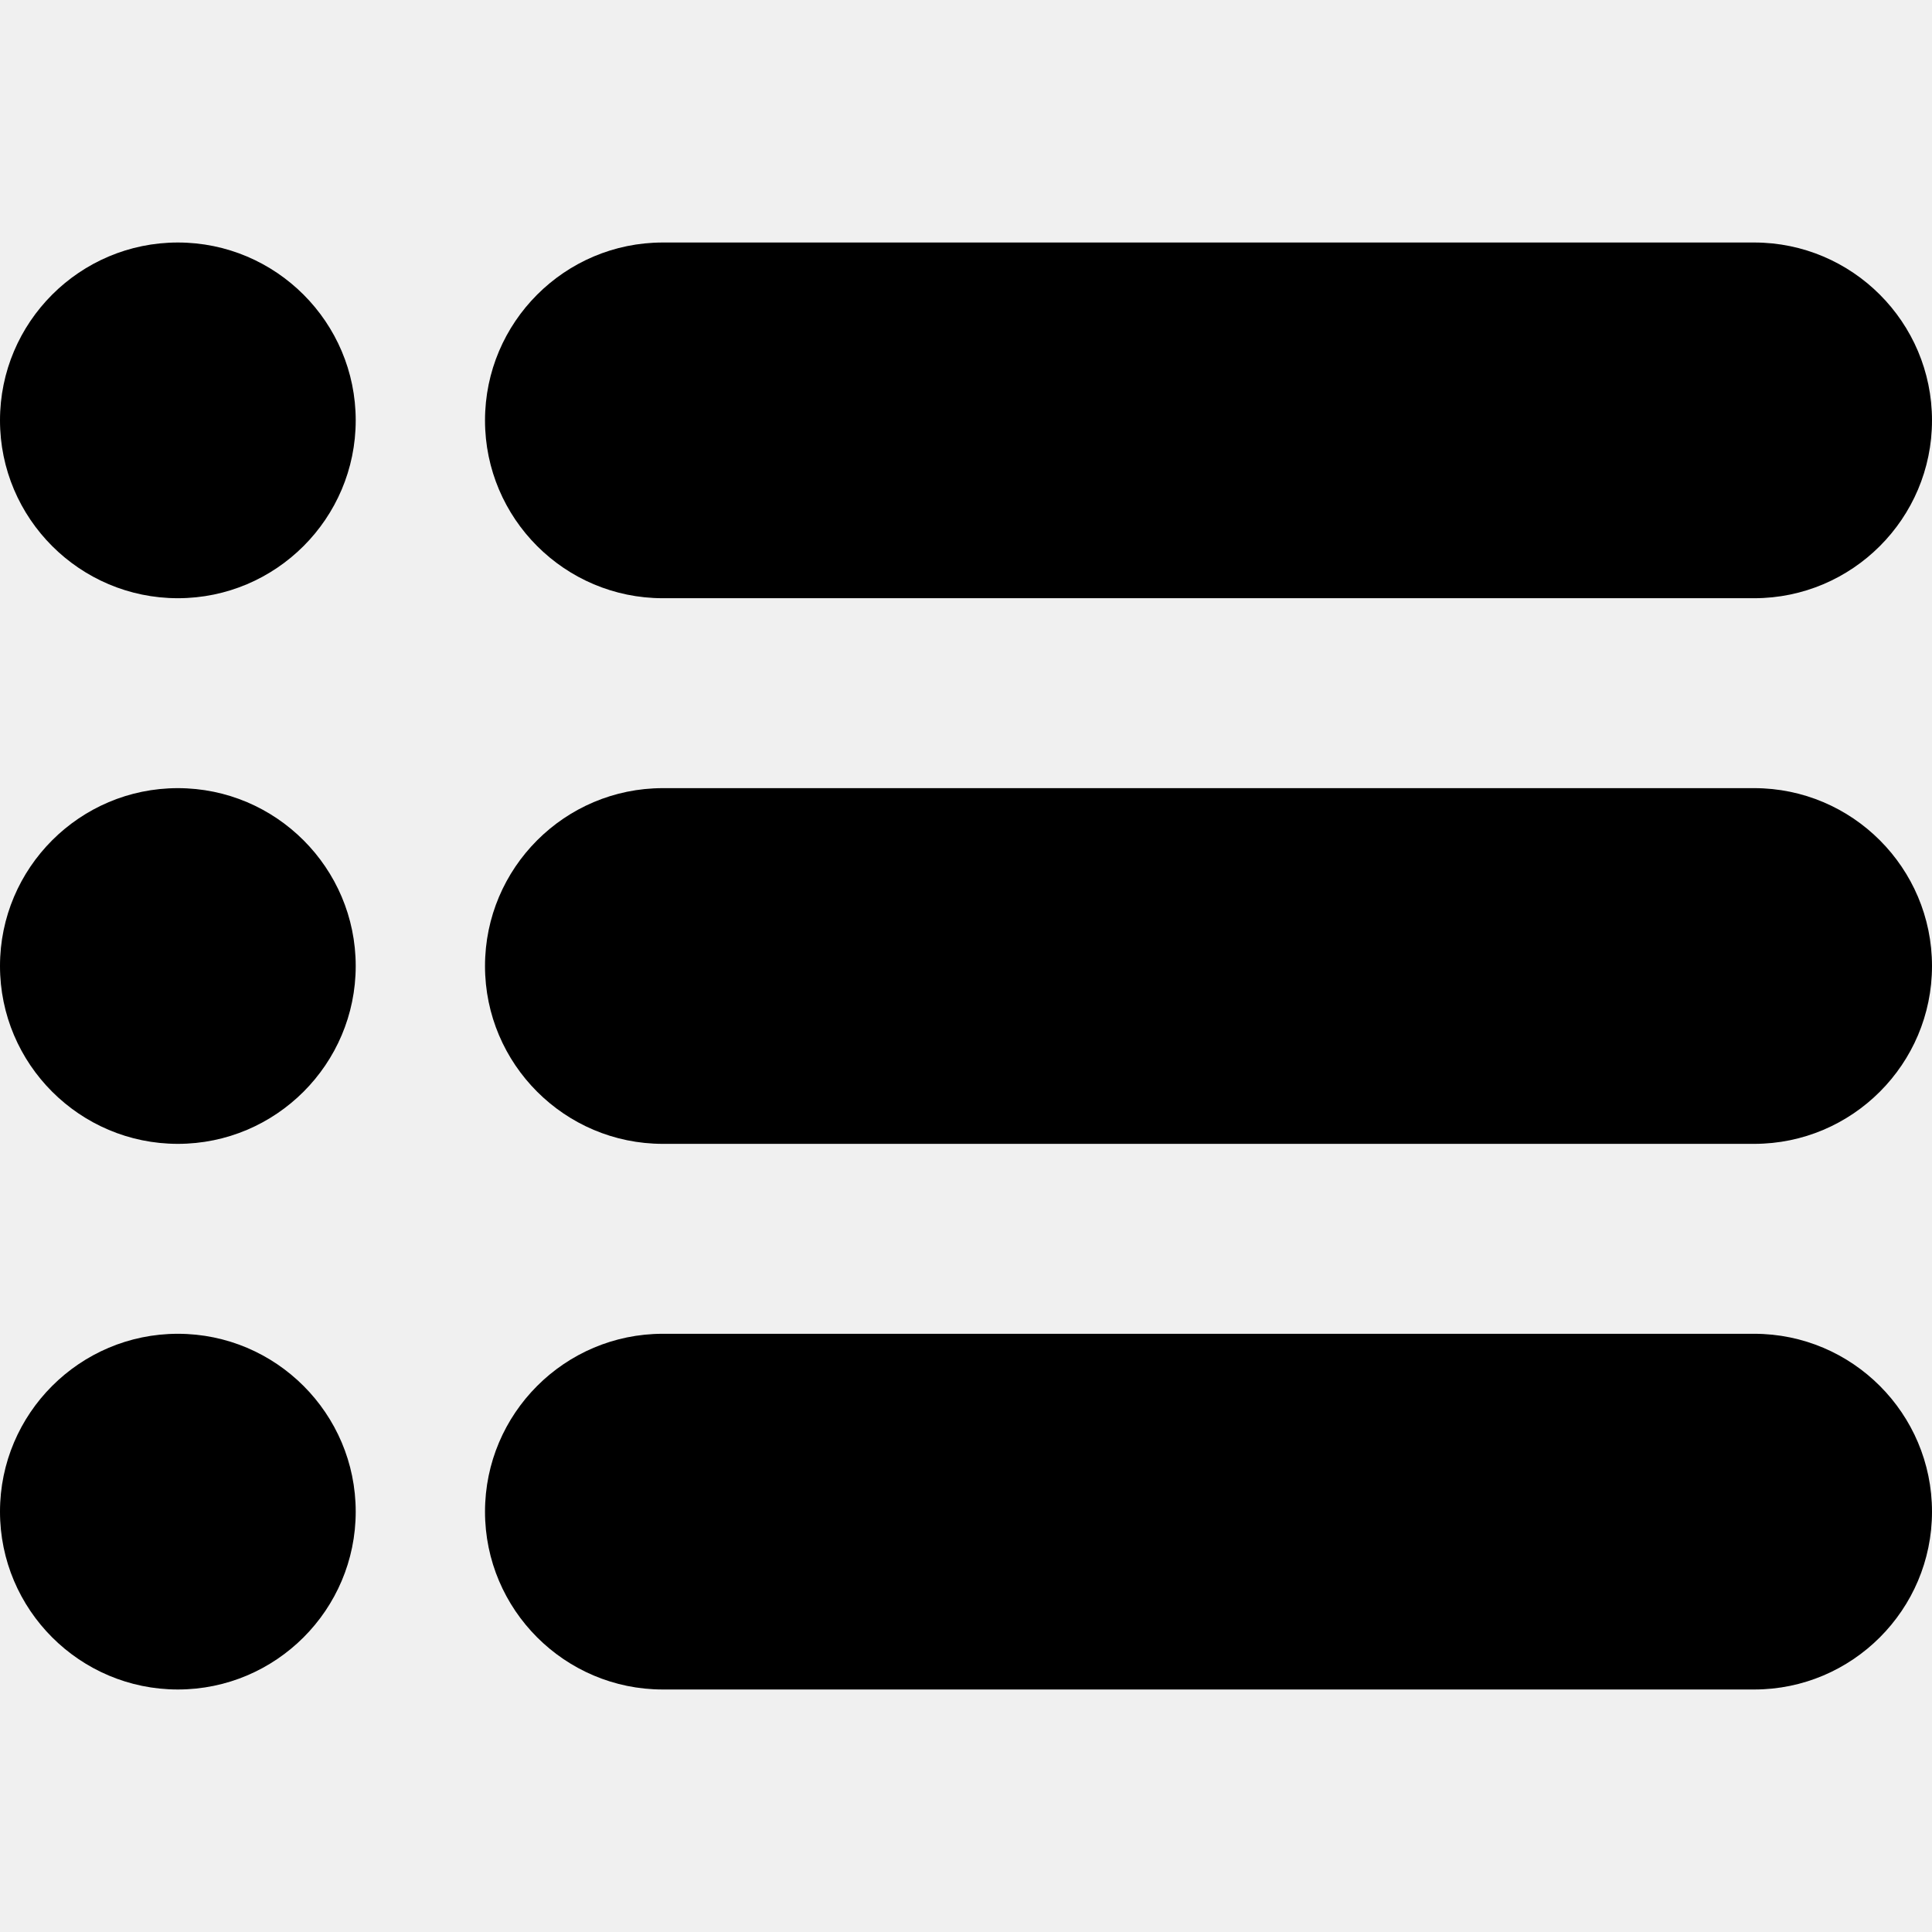
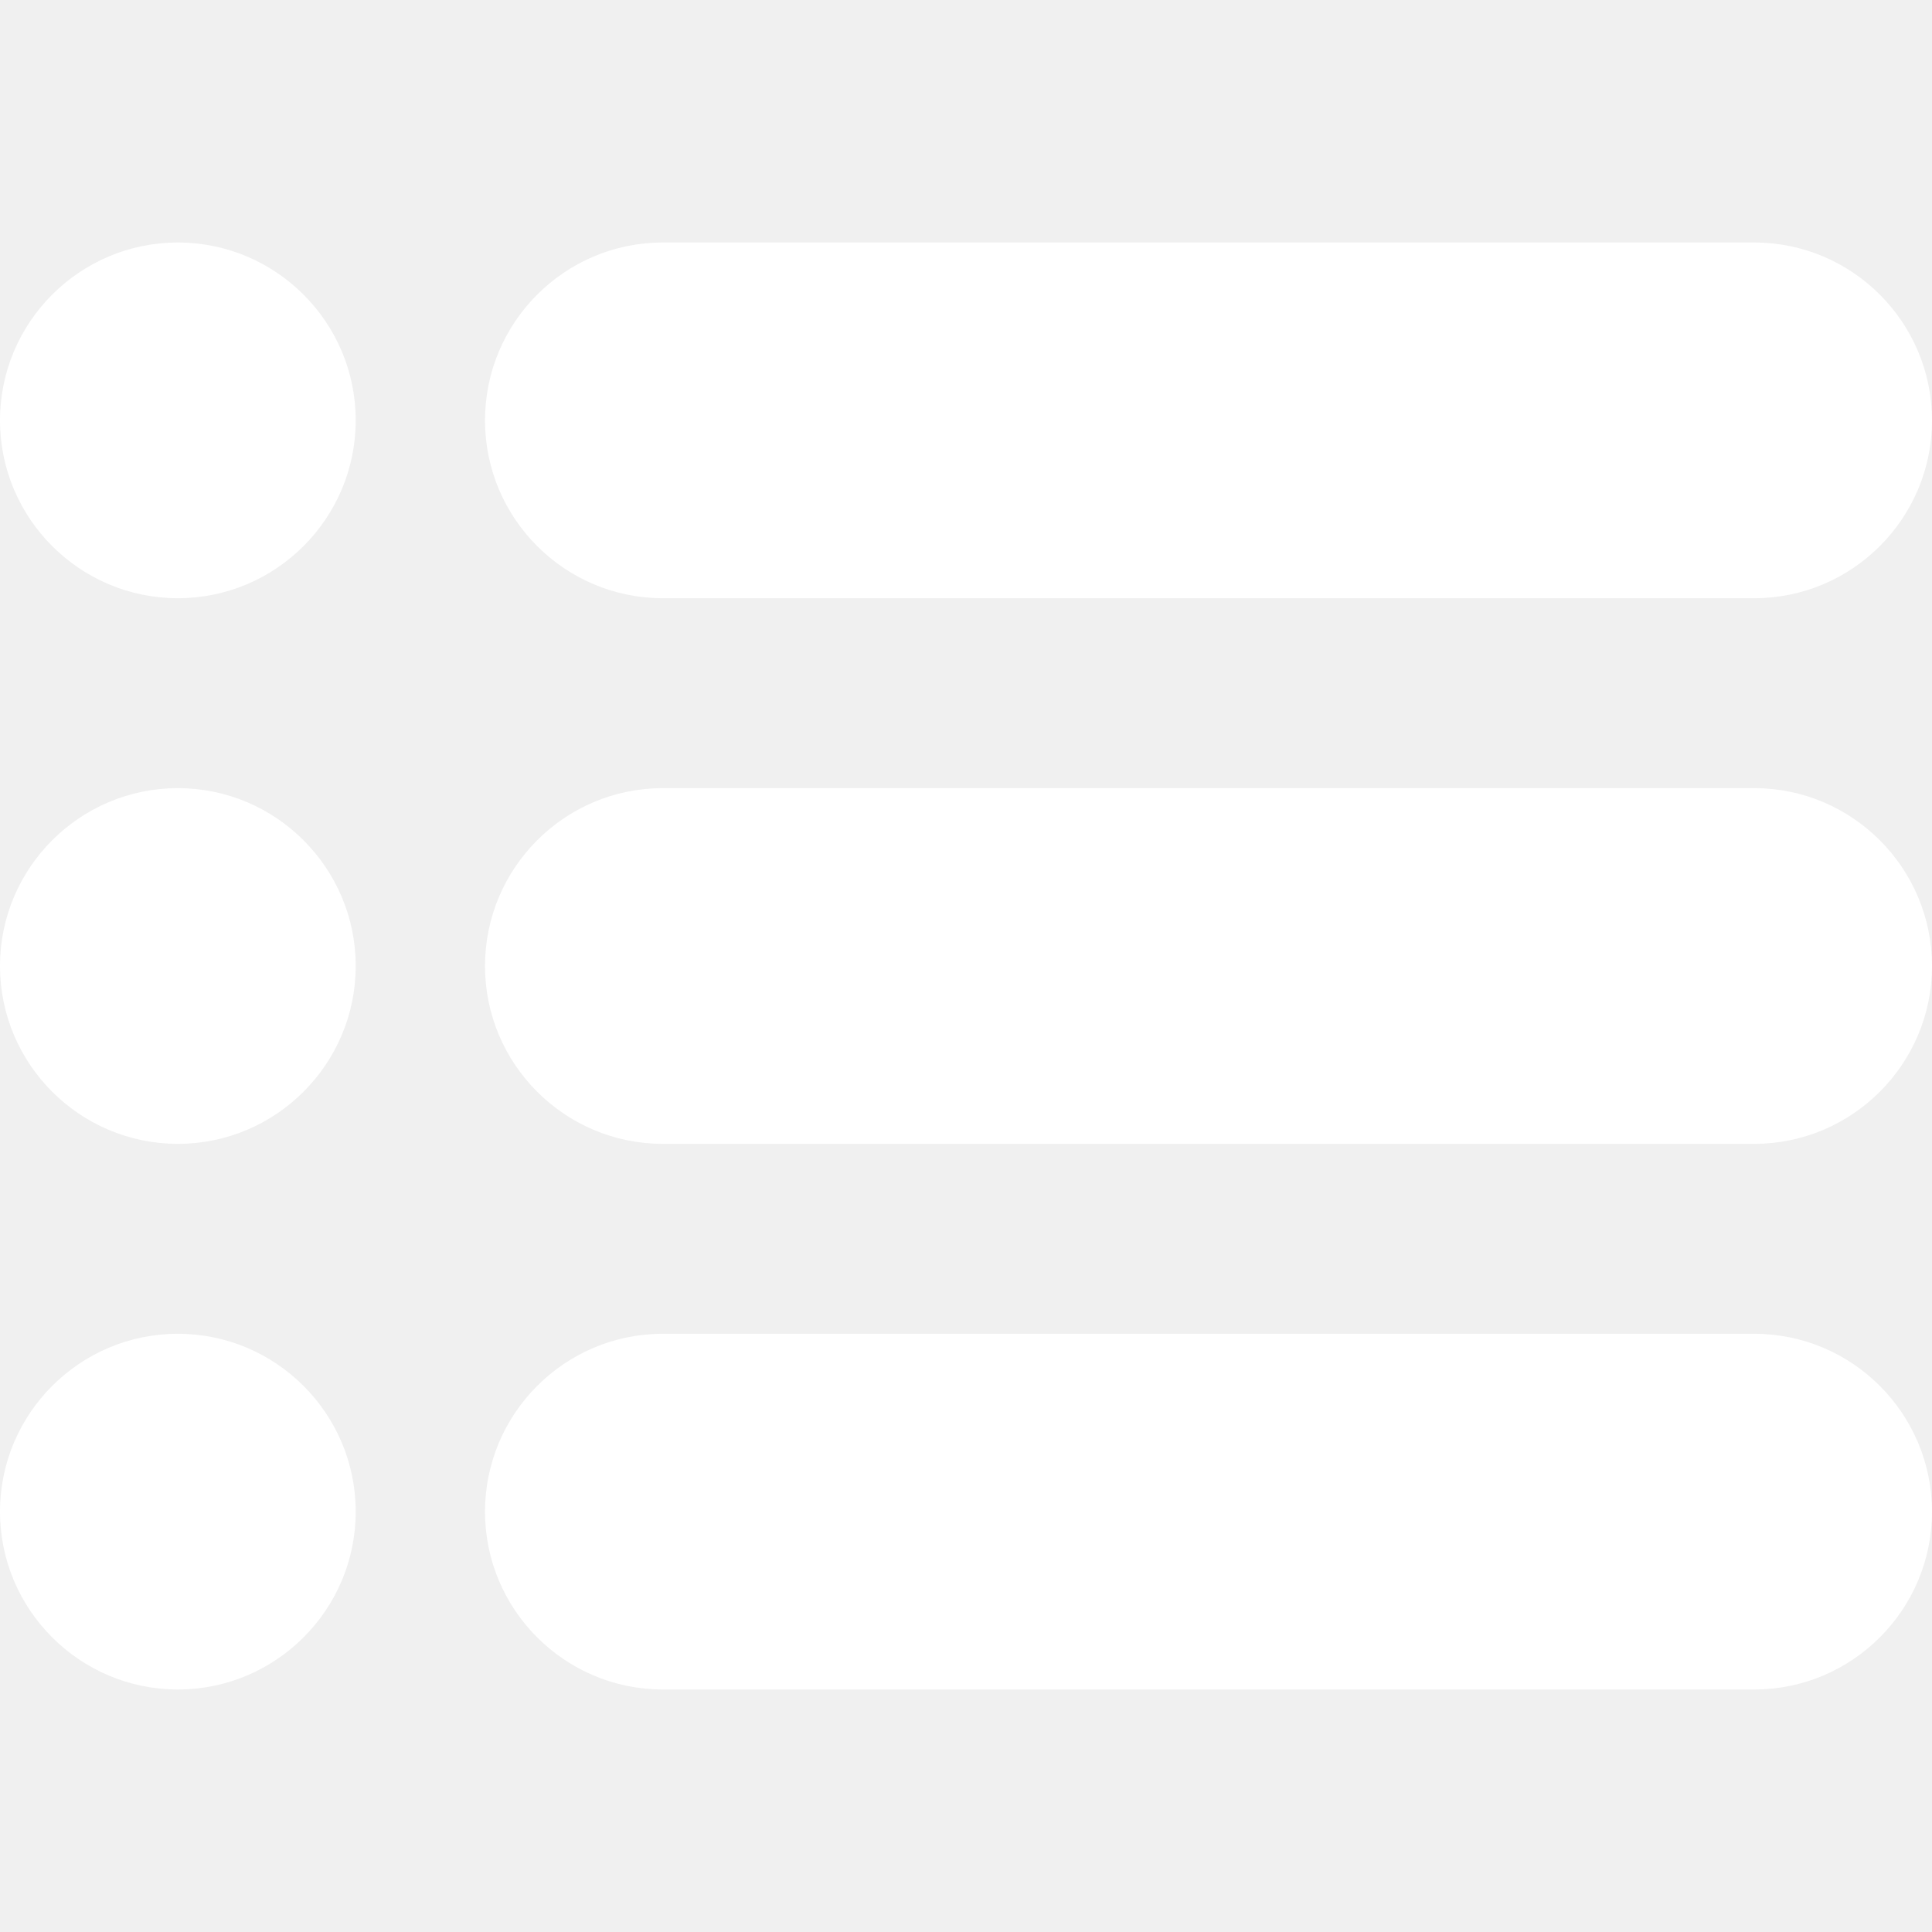
<svg xmlns="http://www.w3.org/2000/svg" id="Layer_1" enable-background="new 0 0 512 512" height="512" viewBox="0 0 512 512" width="512">
-   <path d="m464.883 64.267h-289.233c-25.98 0-47.117 21.137-47.117 47.149 0 25.98 21.137 47.117 47.117 47.117h289.232c25.98 0 47.117-21.137 47.117-47.117.001-26.013-21.136-47.149-47.116-47.149z" />
-   <path d="m47.134 64.267c-25.989 0-47.134 21.144-47.134 47.133s21.145 47.133 47.134 47.133 47.133-21.144 47.133-47.133-21.144-47.133-47.133-47.133z" />
-   <path d="m47.134 208.867c-25.989 0-47.134 21.144-47.134 47.133s21.145 47.133 47.134 47.133 47.133-21.144 47.133-47.133-21.144-47.133-47.133-47.133z" />
-   <path d="m47.134 353.467c-25.989 0-47.134 21.144-47.134 47.133s21.145 47.133 47.134 47.133 47.133-21.144 47.133-47.133-21.144-47.133-47.133-47.133z" />
-   <path d="m464.883 208.867h-289.233c-25.98 0-47.117 21.137-47.117 47.149 0 25.98 21.137 47.117 47.117 47.117h289.232c25.98 0 47.117-21.137 47.117-47.117.001-26.013-21.136-47.149-47.116-47.149z" />
-   <path d="m464.883 353.467h-289.233c-25.98 0-47.117 21.137-47.117 47.149 0 25.98 21.137 47.117 47.117 47.117h289.232c25.98 0 47.117-21.137 47.117-47.117.001-26.012-21.136-47.149-47.116-47.149z" />
+   <path fill="#ffffff" d="m464.883 64.267h-289.233c-25.98 0-47.117 21.137-47.117 47.149 0 25.98 21.137 47.117 47.117 47.117h289.232c25.98 0 47.117-21.137 47.117-47.117.001-26.013-21.136-47.149-47.116-47.149z" />
+   <path fill="#ffffff" d="m47.134 64.267c-25.989 0-47.134 21.144-47.134 47.133s21.145 47.133 47.134 47.133 47.133-21.144 47.133-47.133-21.144-47.133-47.133-47.133z" />
+   <path fill="#ffffff" d="m47.134 208.867c-25.989 0-47.134 21.144-47.134 47.133s21.145 47.133 47.134 47.133 47.133-21.144 47.133-47.133-21.144-47.133-47.133-47.133z" />
+   <path fill="#ffffff" d="m47.134 353.467c-25.989 0-47.134 21.144-47.134 47.133s21.145 47.133 47.134 47.133 47.133-21.144 47.133-47.133-21.144-47.133-47.133-47.133z" />
+   <path fill="#ffffff" d="m464.883 208.867h-289.233c-25.98 0-47.117 21.137-47.117 47.149 0 25.98 21.137 47.117 47.117 47.117h289.232c25.98 0 47.117-21.137 47.117-47.117.001-26.013-21.136-47.149-47.116-47.149z" />
+   <path fill="#ffffff" d="m464.883 353.467h-289.233c-25.98 0-47.117 21.137-47.117 47.149 0 25.98 21.137 47.117 47.117 47.117h289.232c25.98 0 47.117-21.137 47.117-47.117.001-26.012-21.136-47.149-47.116-47.149z" />
</svg>
